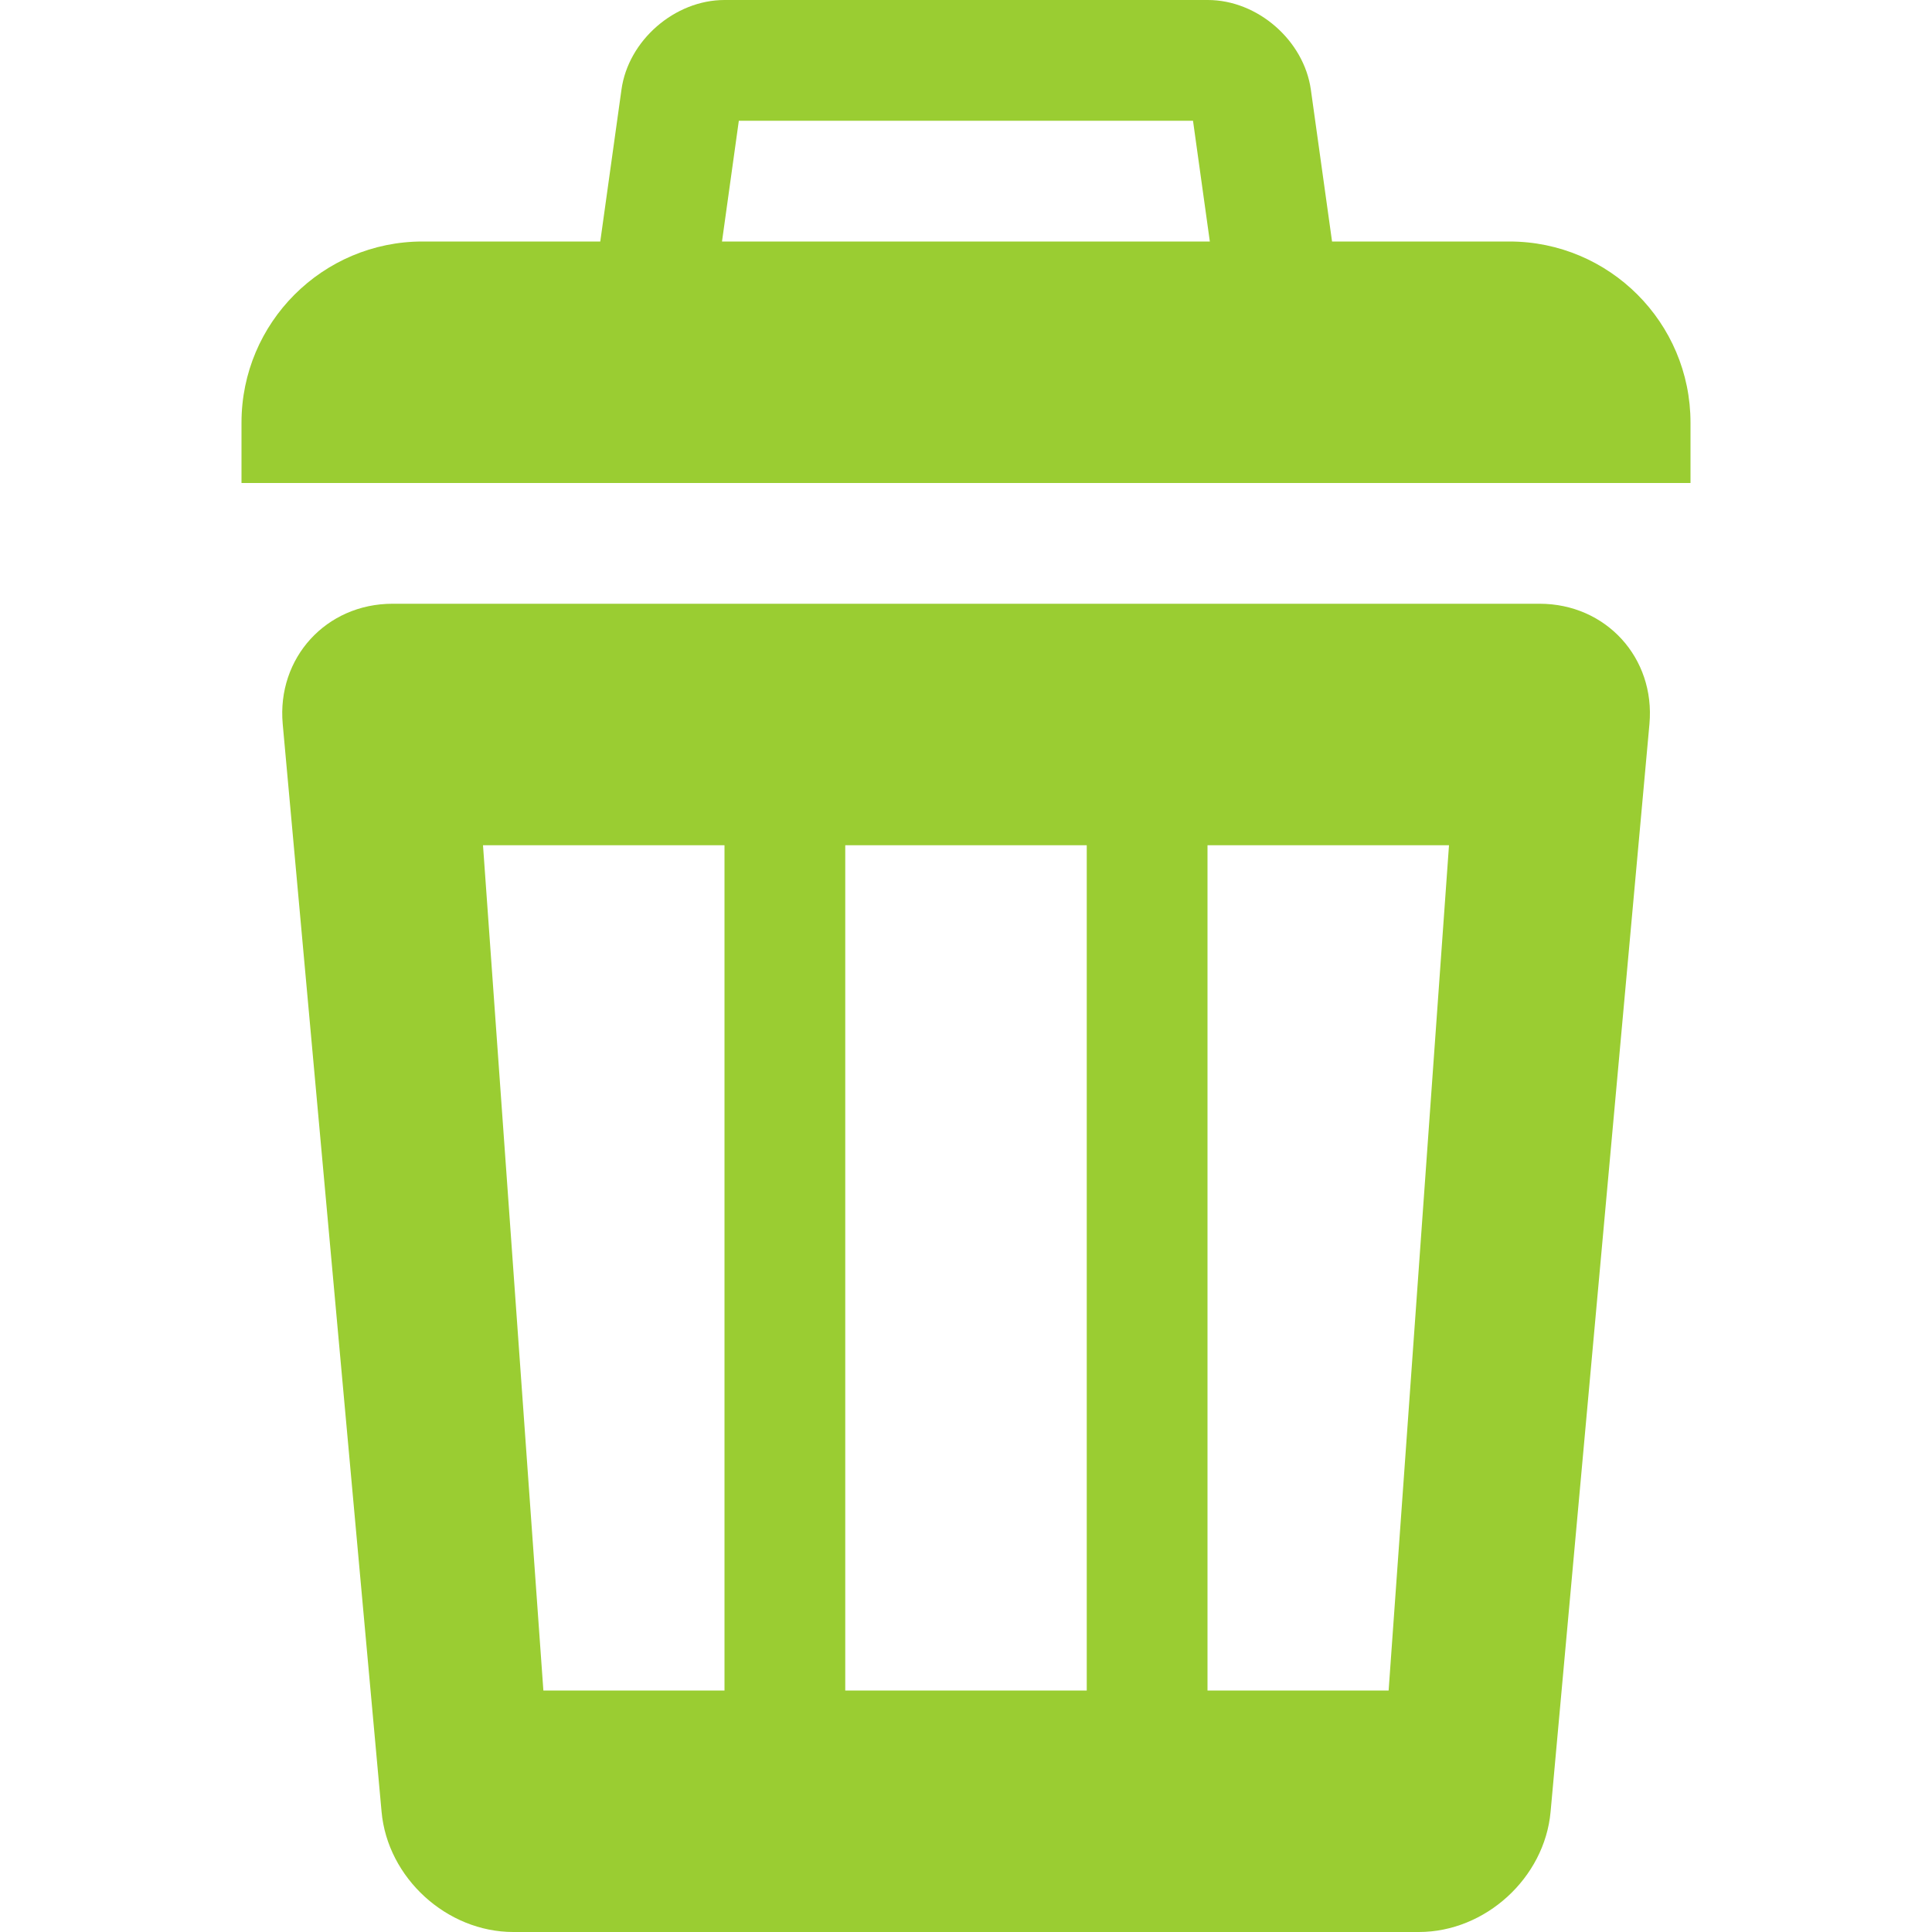
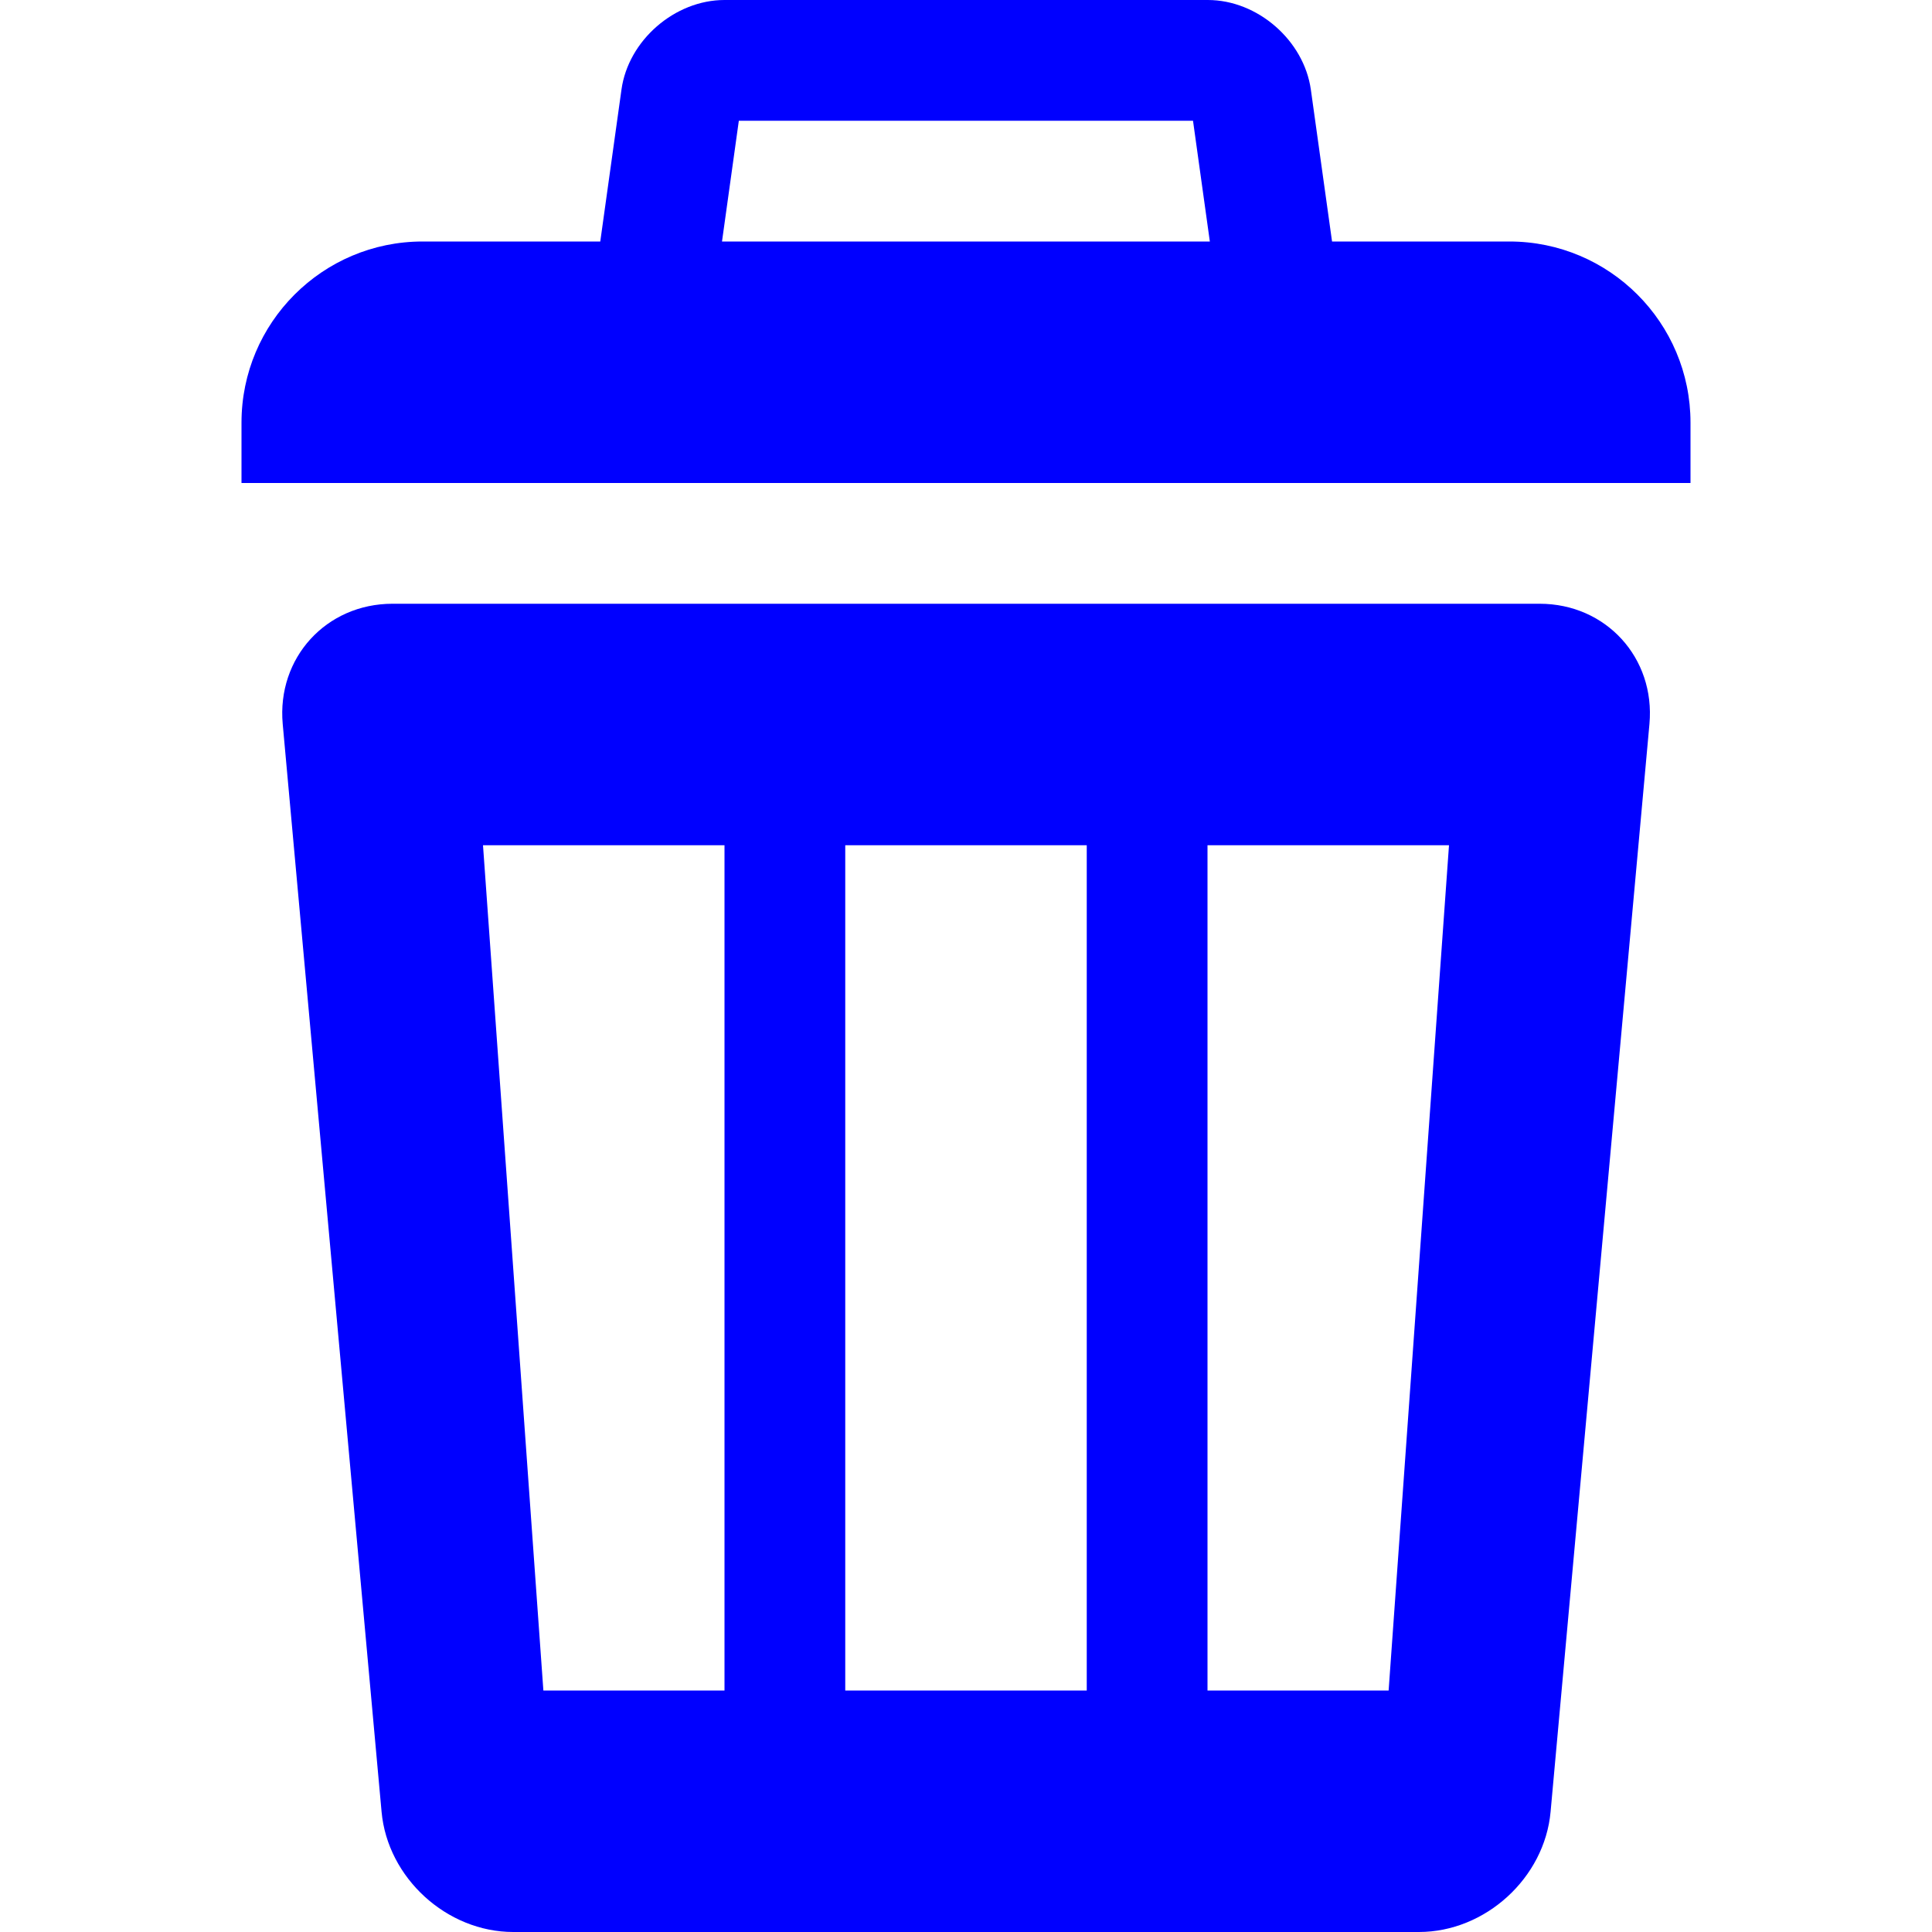
<svg xmlns="http://www.w3.org/2000/svg" version="1.1" width="150px" height="150px" viewBox="0 0 12 12">
-   <g fill="yellowgreen">
+   <g fill="blue">
    <path d="M9.375 1.5h-6.75c-0.621 0-1.125 0.504-1.125 1.125v0.375h9v-0.375c0-0.621-0.504-1.125-1.125-1.125zM7.41 0.75l0.165 1.184h-3.151l0.165-1.184h2.82zM7.5 0h-3c-0.309 0-0.598 0.251-0.64 0.557l-0.219 1.569c-0.043 0.306 0.175 0.557 0.485 0.557h3.75c0.309 0 0.527-0.251 0.485-0.557l-0.219-1.569c-0.043-0.306-0.331-0.557-0.64-0.557v0zM9.563 3.75h-7.125c-0.412 0-0.719 0.336-0.682 0.747l0.614 6.756c0.037 0.411 0.405 0.747 0.818 0.747h5.625c0.413 0 0.781-0.336 0.818-0.747l0.614-6.756c0.037-0.411-0.27-0.747-0.682-0.747zM4.5 10.5h-1.125l-0.375-5.25h1.5v5.25zM6.75 10.5h-1.5v-5.25h1.5v5.25zM8.625 10.5h-1.125v-5.25h1.5l-0.375 5.25z" />
  </g>
</svg>
